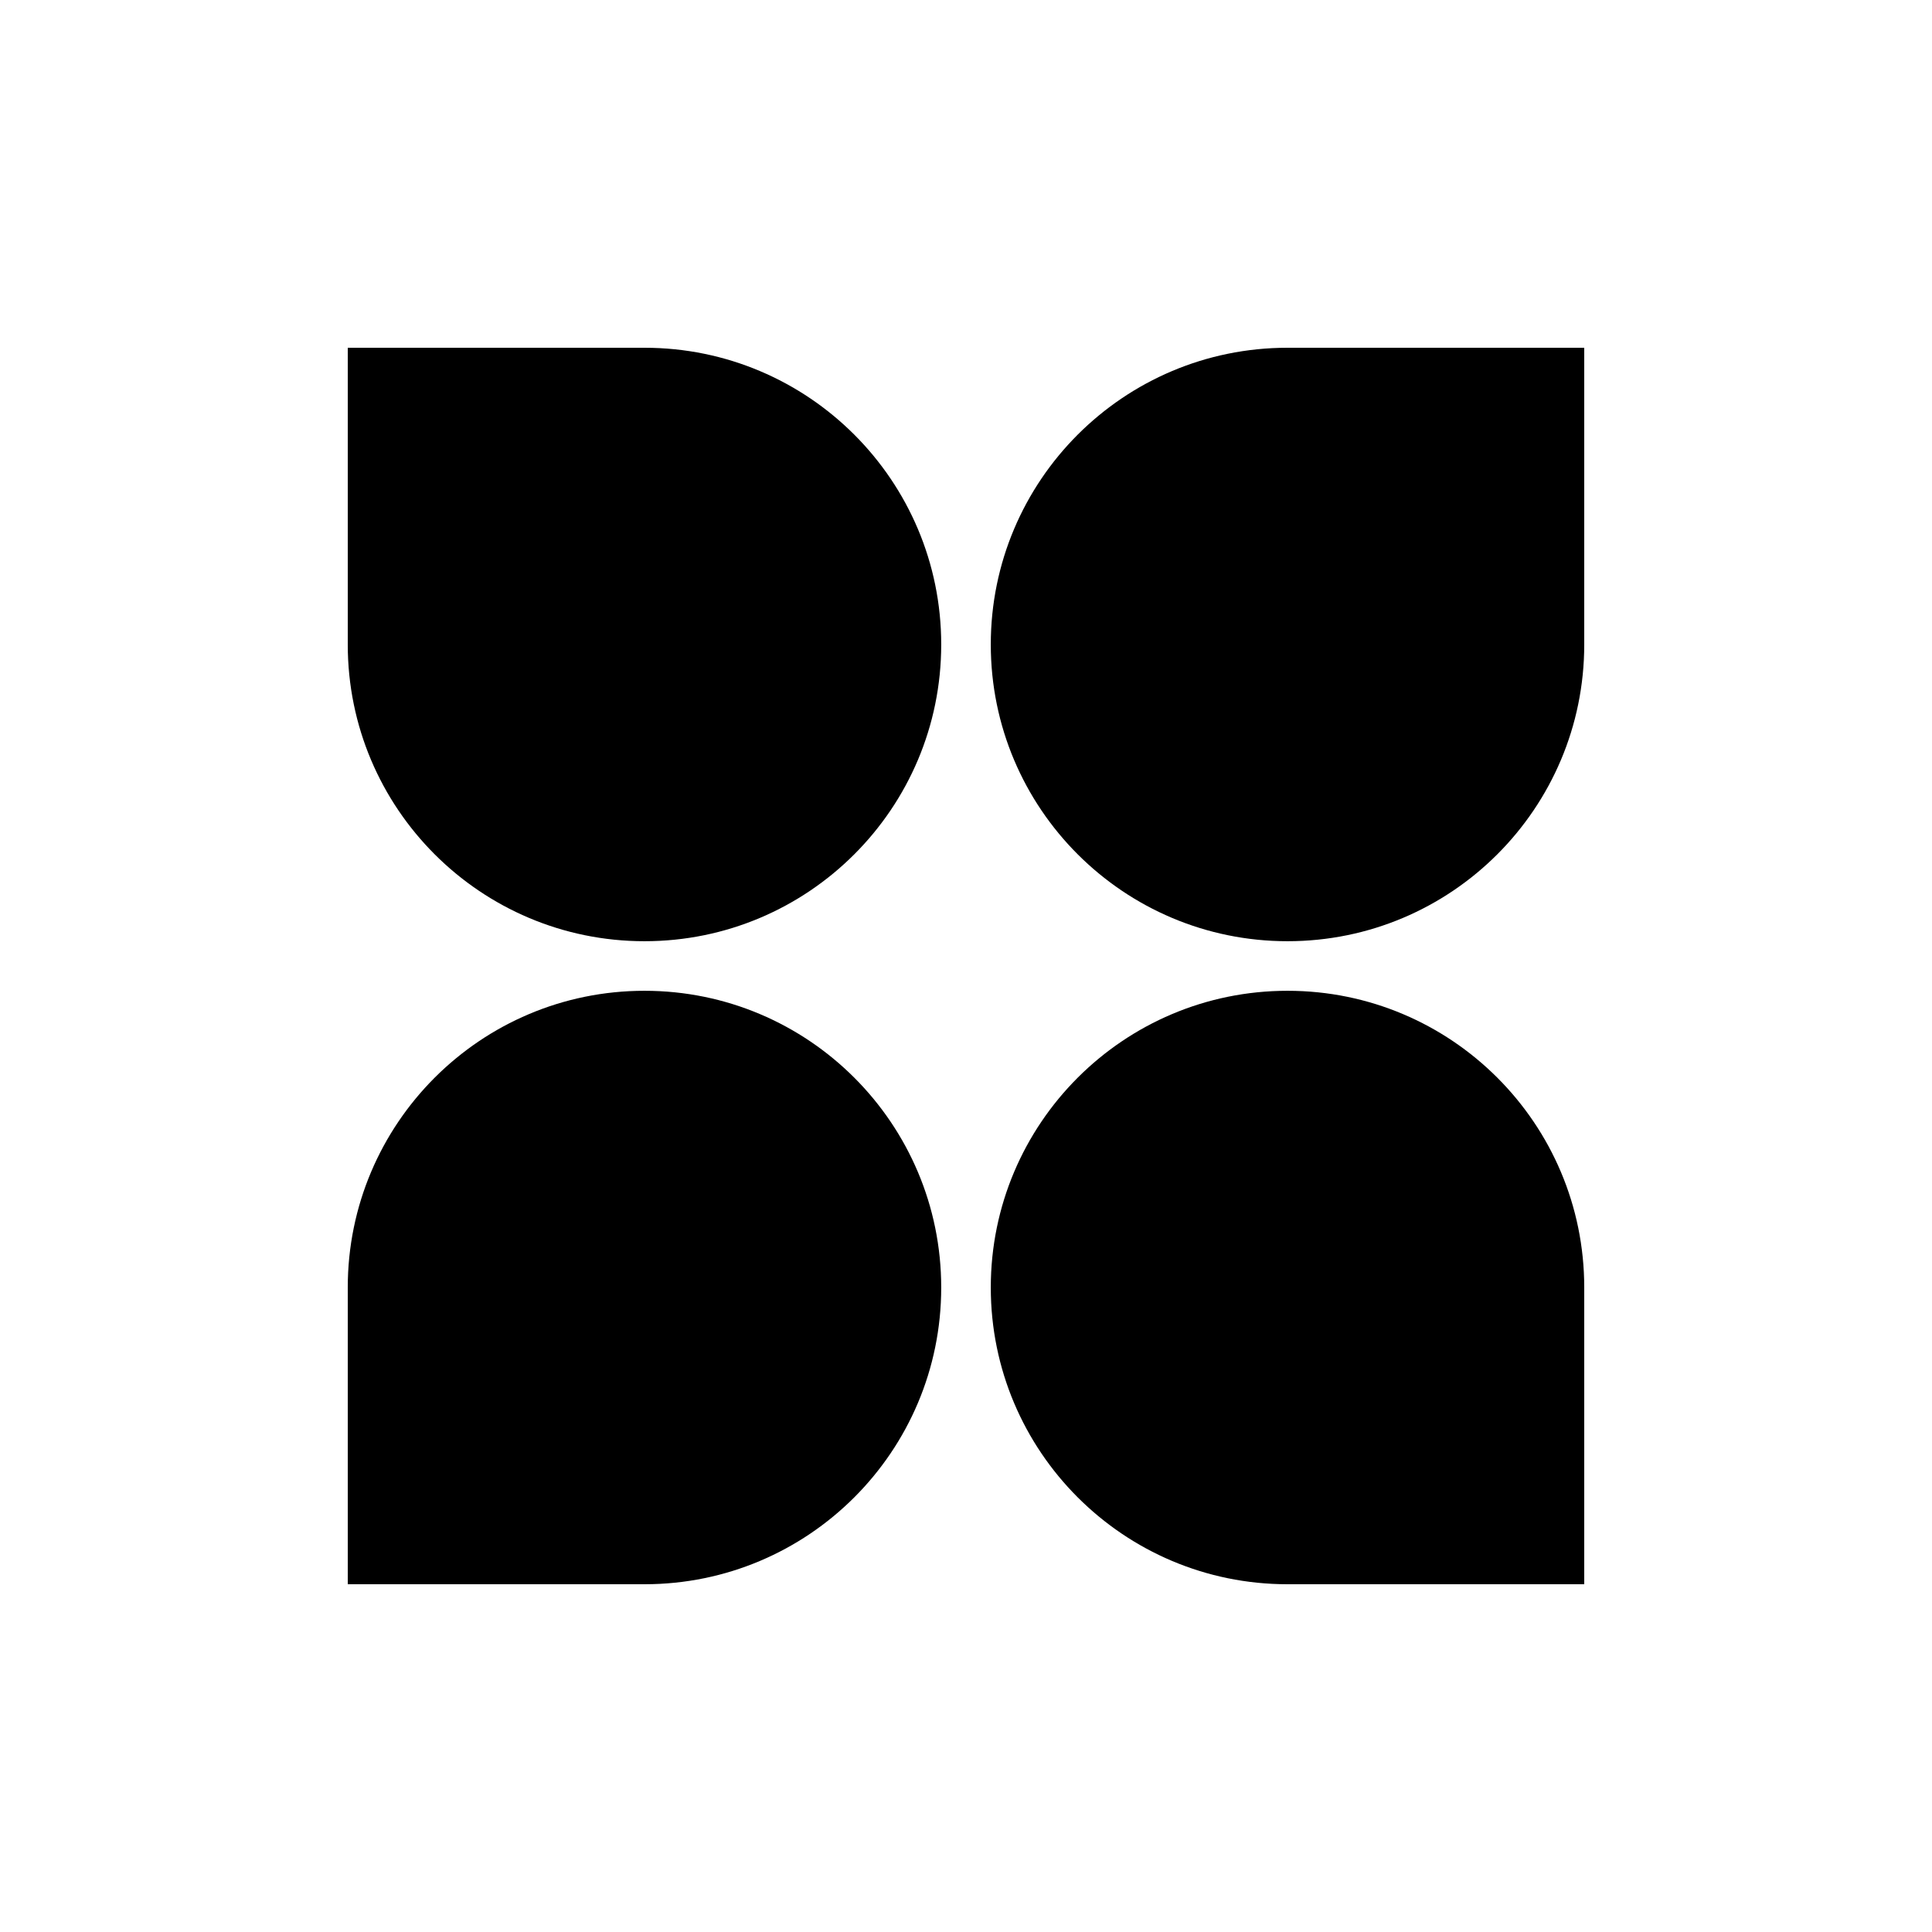
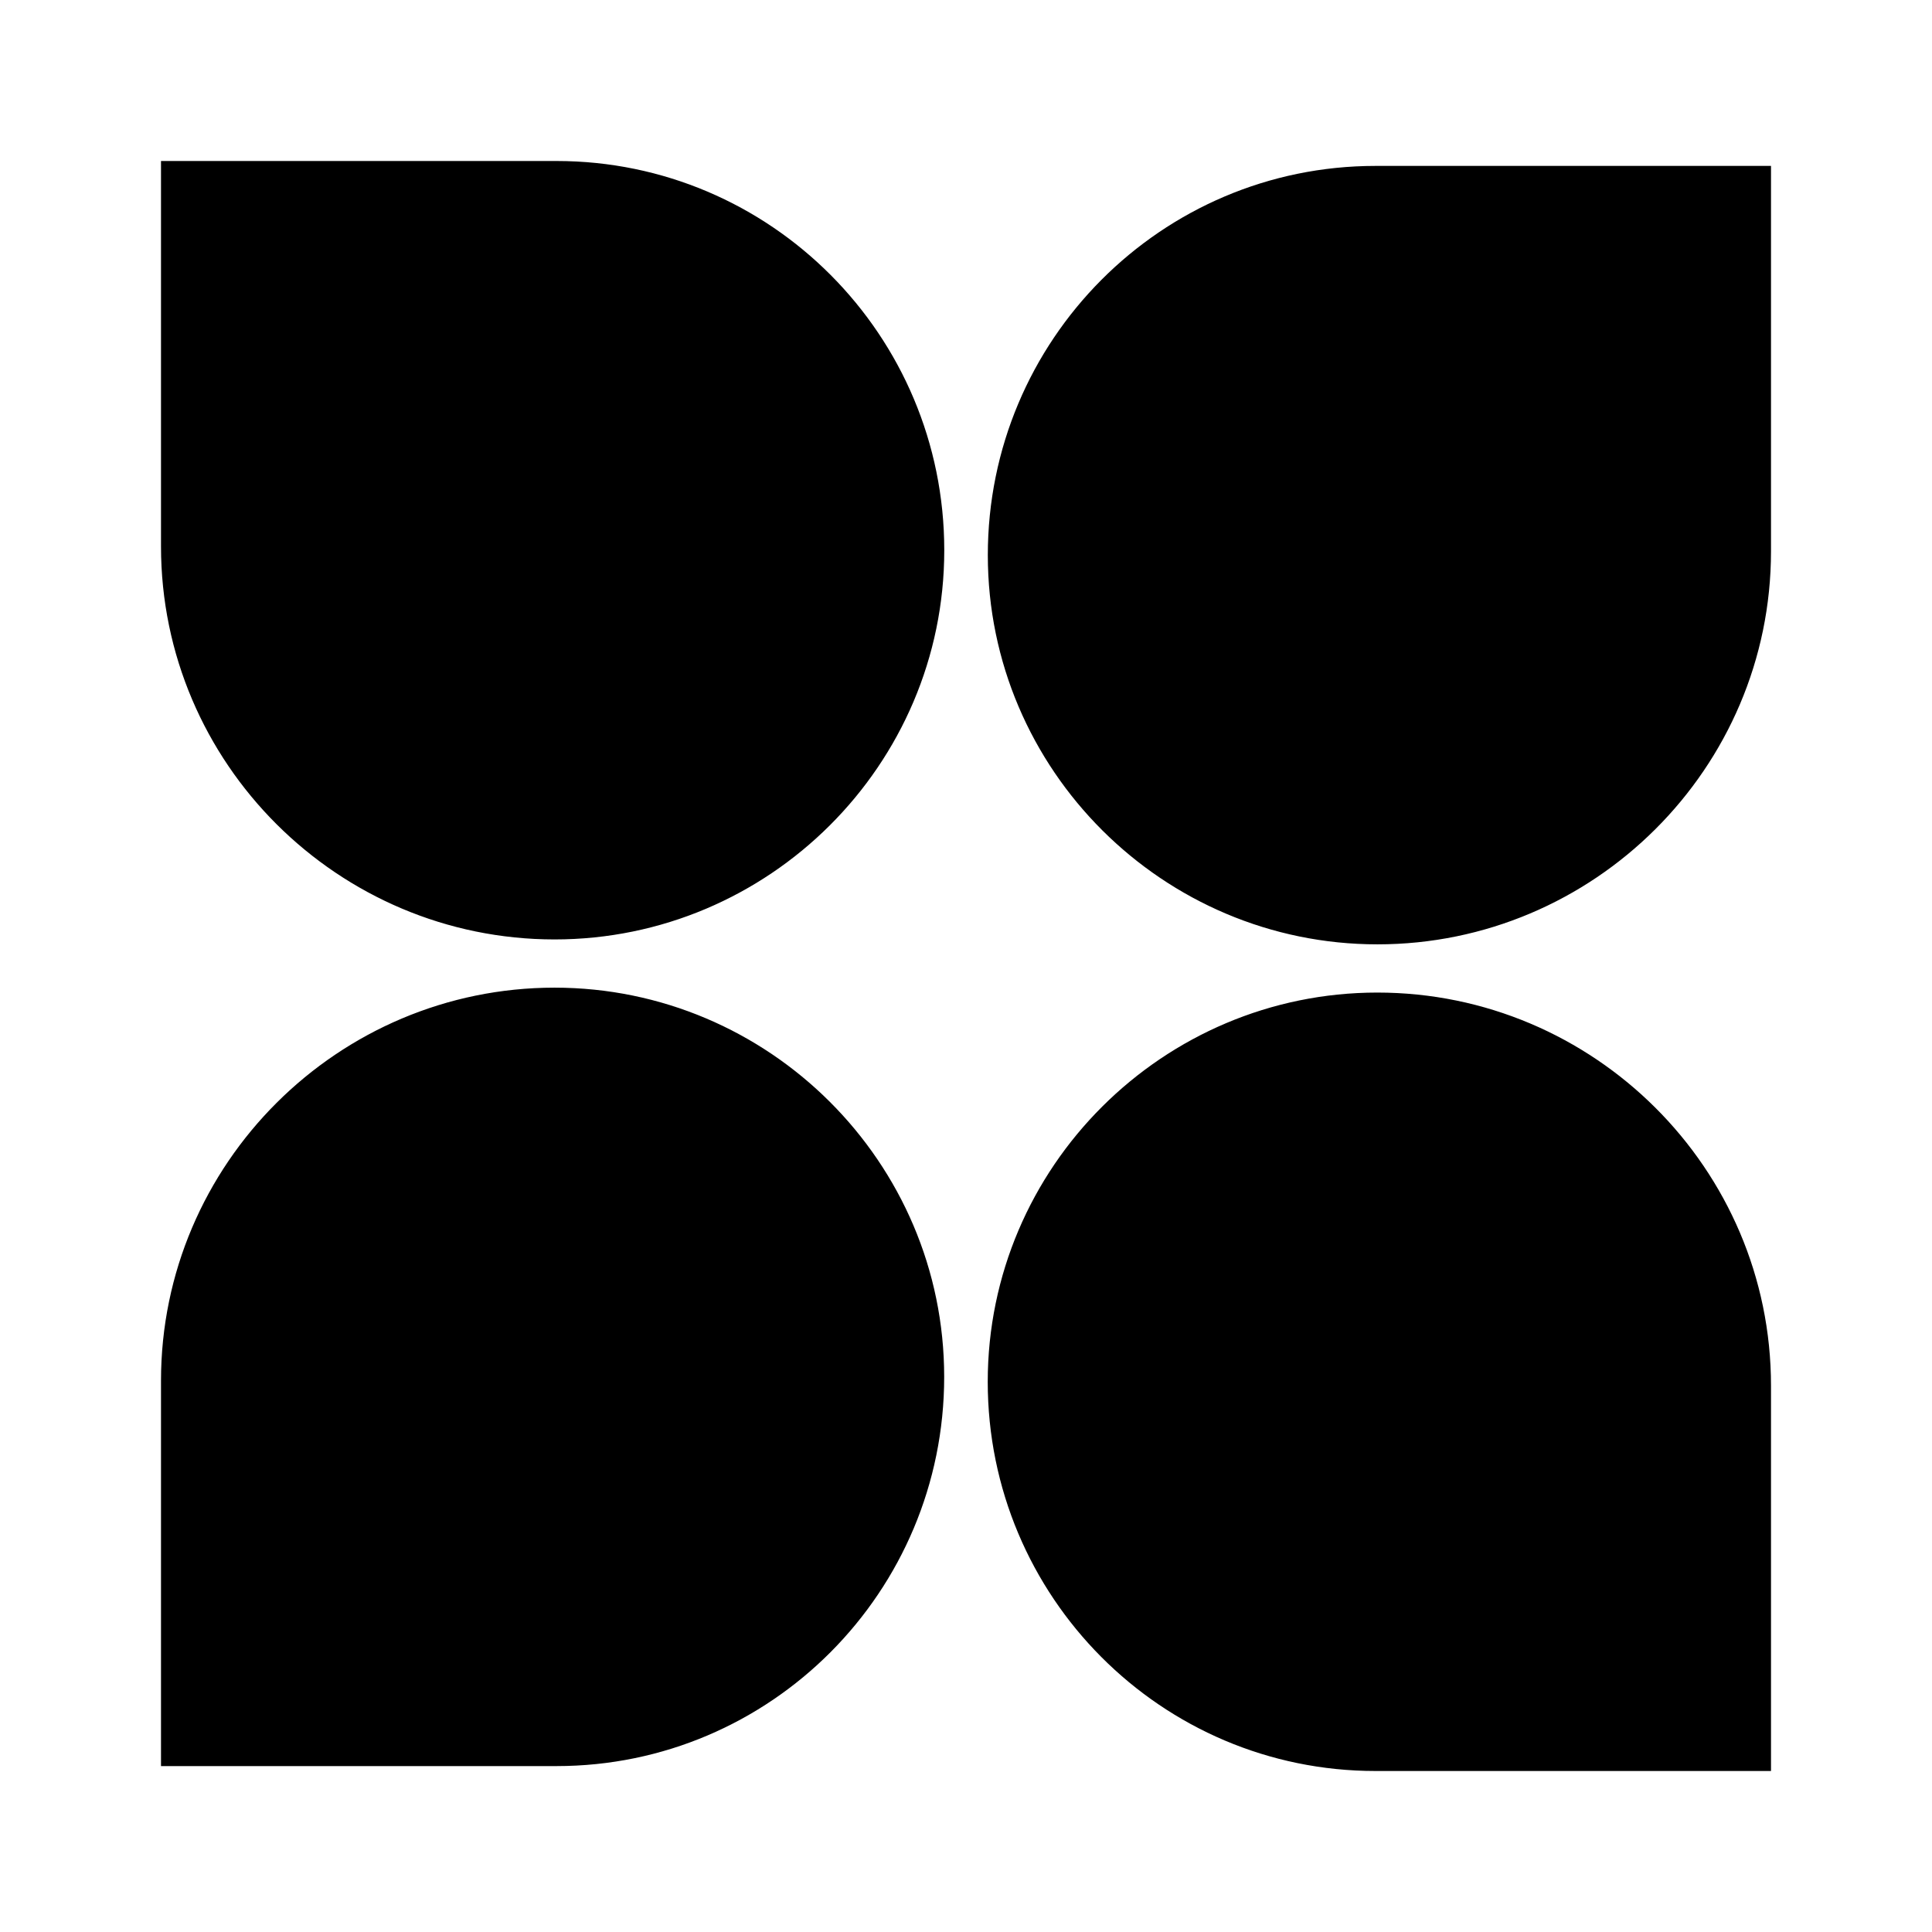
- <svg xmlns="http://www.w3.org/2000/svg" fill="currentColor" viewBox="-18 -18 100 100">
-   <path d="M 33.283 15.358 C 33.283 6.876 40.159 0 48.641 0 C 56.32 0 64 0 64 0 C 64 0 64 7.679 64 15.359 C 64 23.841 57.124 30.717 48.642 30.717 C 48.641 30.717 48.641 30.717 48.641 30.717 C 40.159 30.717 33.283 23.841 33.283 15.359 C 33.283 15.359 33.283 15.359 33.283 15.358 Z M 0 48.641 C 0 40.159 6.876 33.283 15.358 33.283 C 15.358 33.283 15.359 33.283 15.359 33.283 C 23.841 33.283 30.717 40.159 30.717 48.641 C 30.717 48.641 30.717 48.642 30.717 48.642 C 30.717 57.124 23.841 64 15.359 64 C 7.68 64 0 64 0 64 C 0 64 0 56.32 0 48.641 Z M 33.283 48.641 C 33.283 40.159 40.159 33.283 48.641 33.283 C 48.641 33.283 48.641 33.283 48.642 33.283 C 57.124 33.283 64 40.159 64 48.641 C 64 56.321 64 64 64 64 C 64 64 56.32 64 48.641 64 C 40.159 64 33.283 57.124 33.283 48.642 C 33.283 48.641 33.283 48.641 33.283 48.641 Z M 0 0 C 0 0 7.68 0 15.359 0 C 23.841 0 30.717 6.876 30.717 15.358 C 30.717 15.358 30.717 15.359 30.717 15.359 C 30.717 23.841 23.841 30.717 15.359 30.717 C 15.359 30.717 15.358 30.717 15.358 30.717 C 6.876 30.717 0 23.841 0 15.359 C 0 7.68 0 0 0 0 Z" />
+ <svg xmlns="http://www.w3.org/2000/svg" fill="currentColor" fill-rule="evenodd" height="1em" style="flex:none;line-height:1" viewBox="0 0 24 24" width="1em">
+   <path d="M2 17.152c0-2.697 2.202-4.883 4.889-4.883 2.66 0 4.84 2.165 4.84 4.835s-2.156 4.835-4.816 4.835H2v-4.787zM22 22h-4.913c-2.66 0-4.817-2.165-4.817-4.835s2.18-4.835 4.84-4.835c2.688 0 4.89 2.186 4.89 4.883V22zM22 6.848c0 2.697-2.202 4.883-4.889 4.883-2.66 0-4.84-2.165-4.84-4.835s2.156-4.835 4.816-4.835H22v4.787zM2 2h4.913c2.66 0 4.817 2.165 4.817 4.835S9.55 11.67 6.889 11.67C4.202 11.67 2 9.484 2 6.787V2z" />
</svg>
